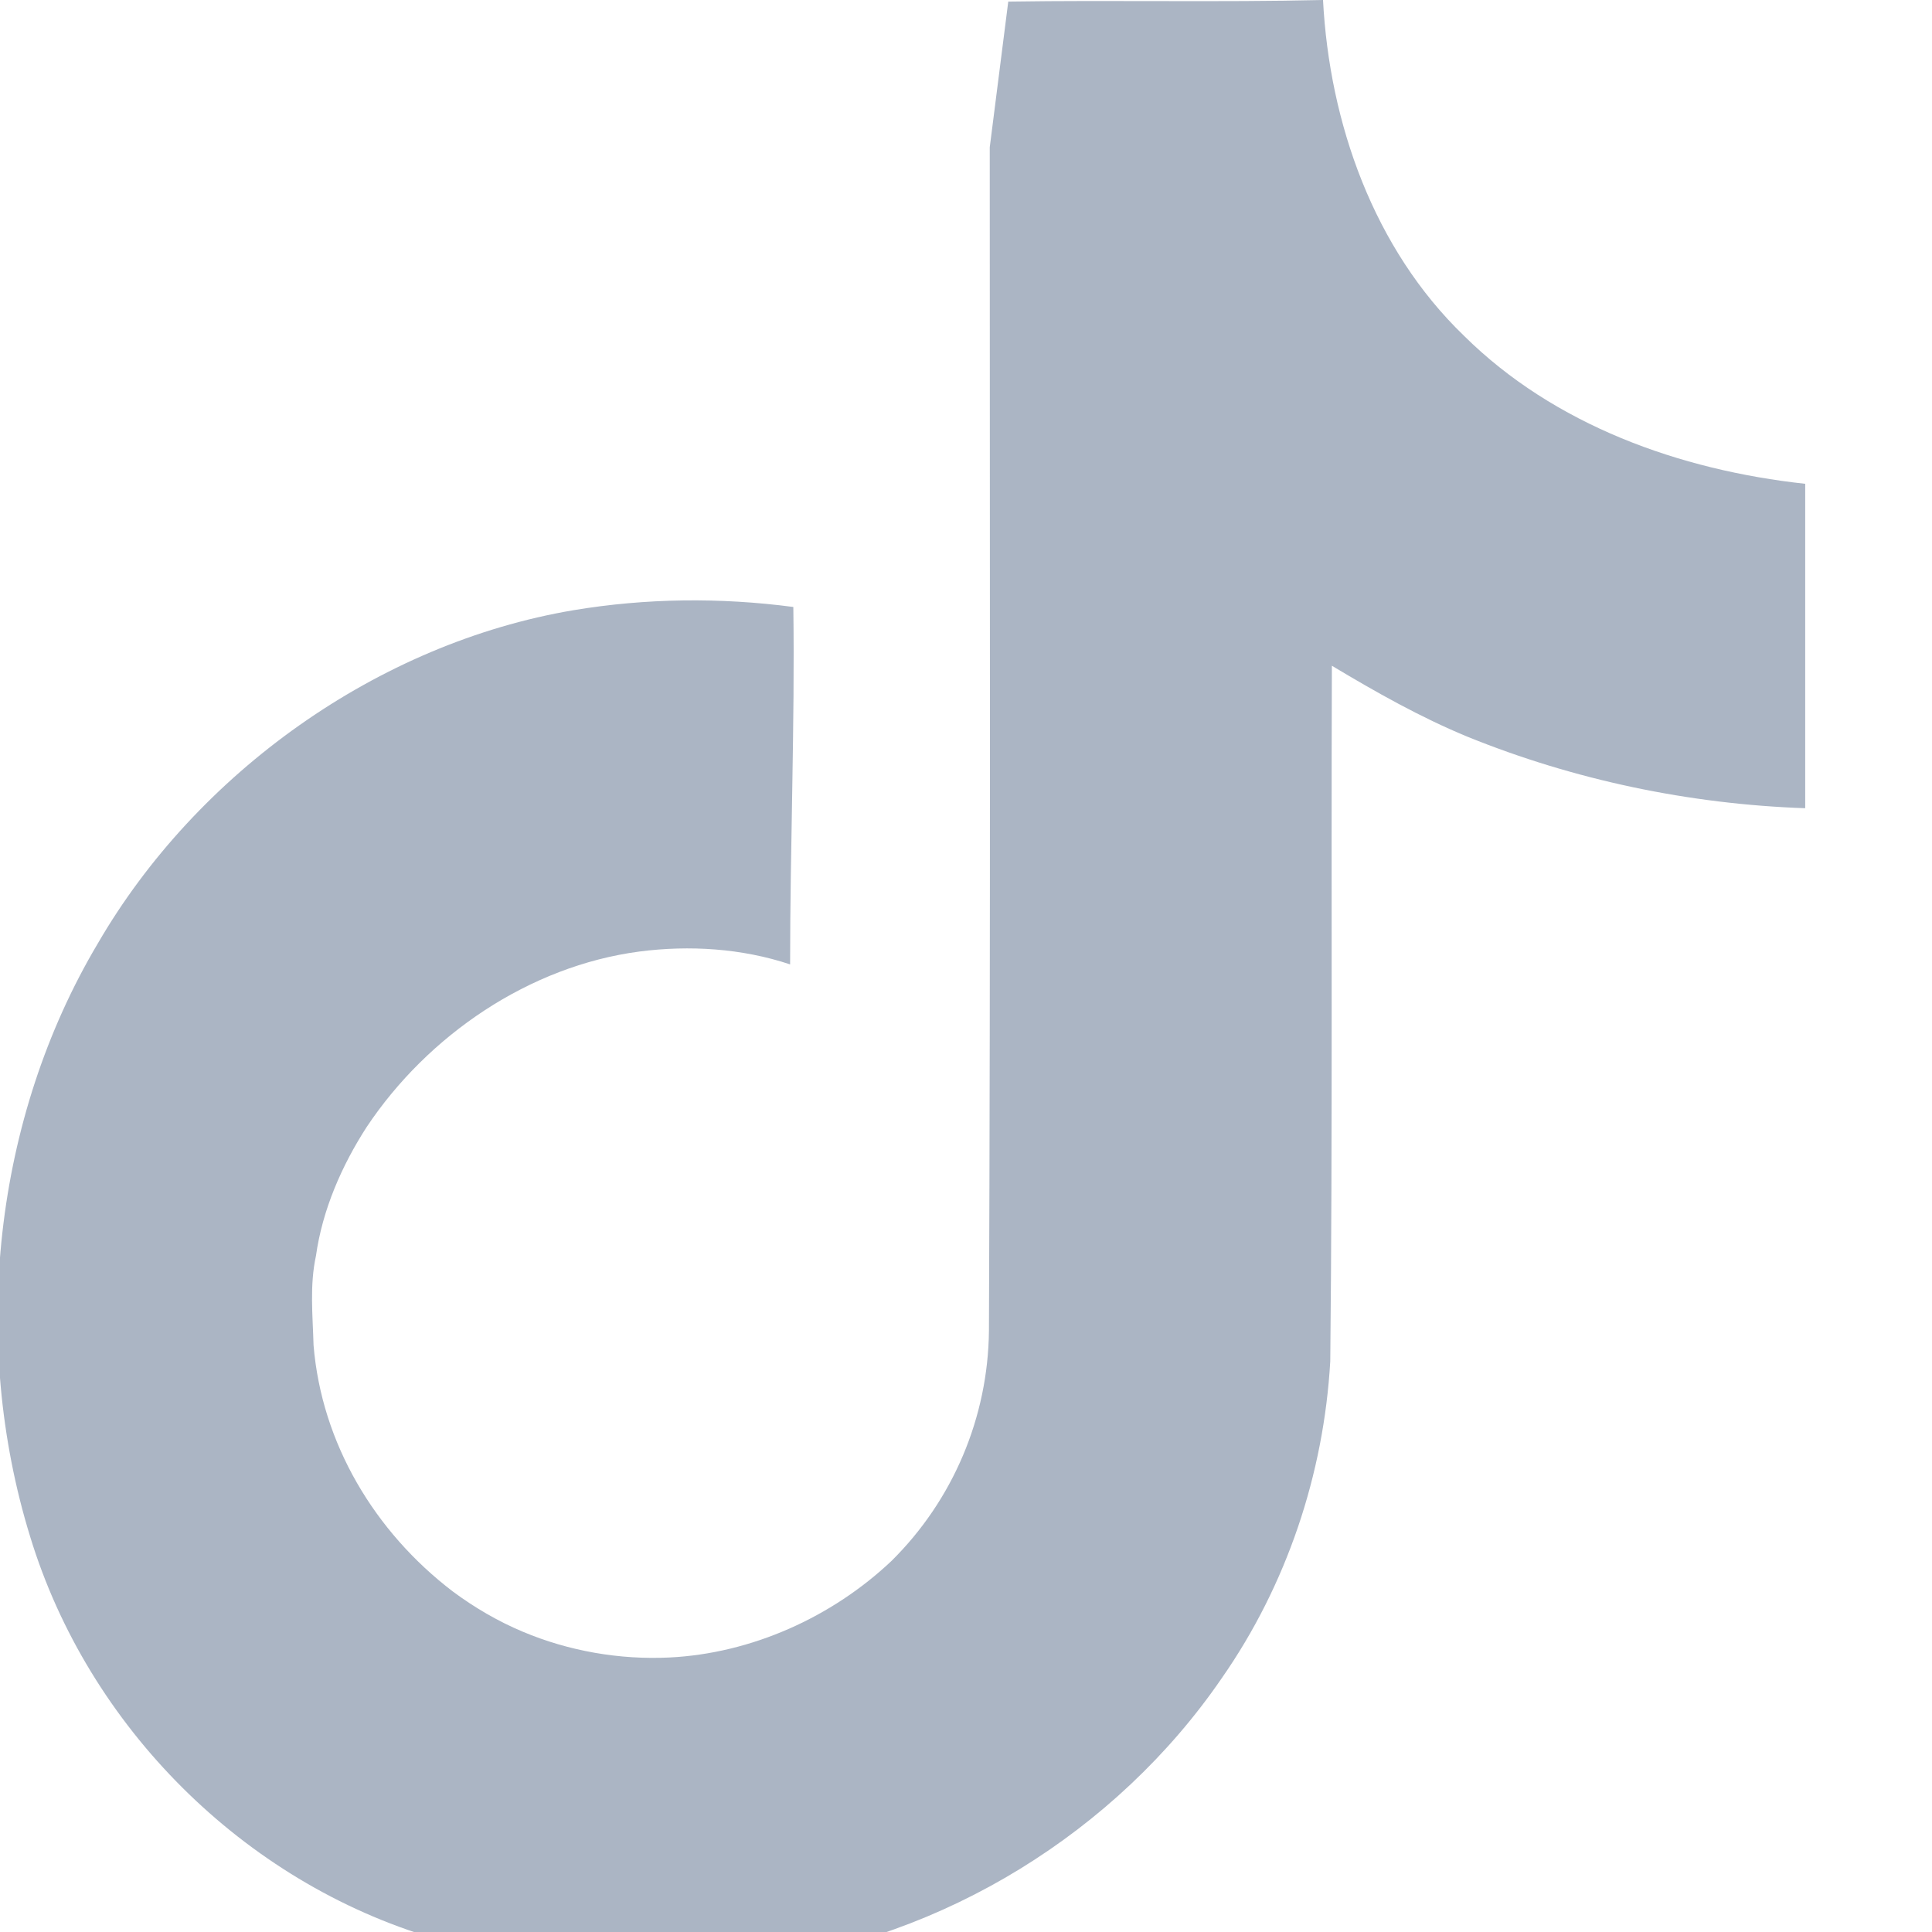
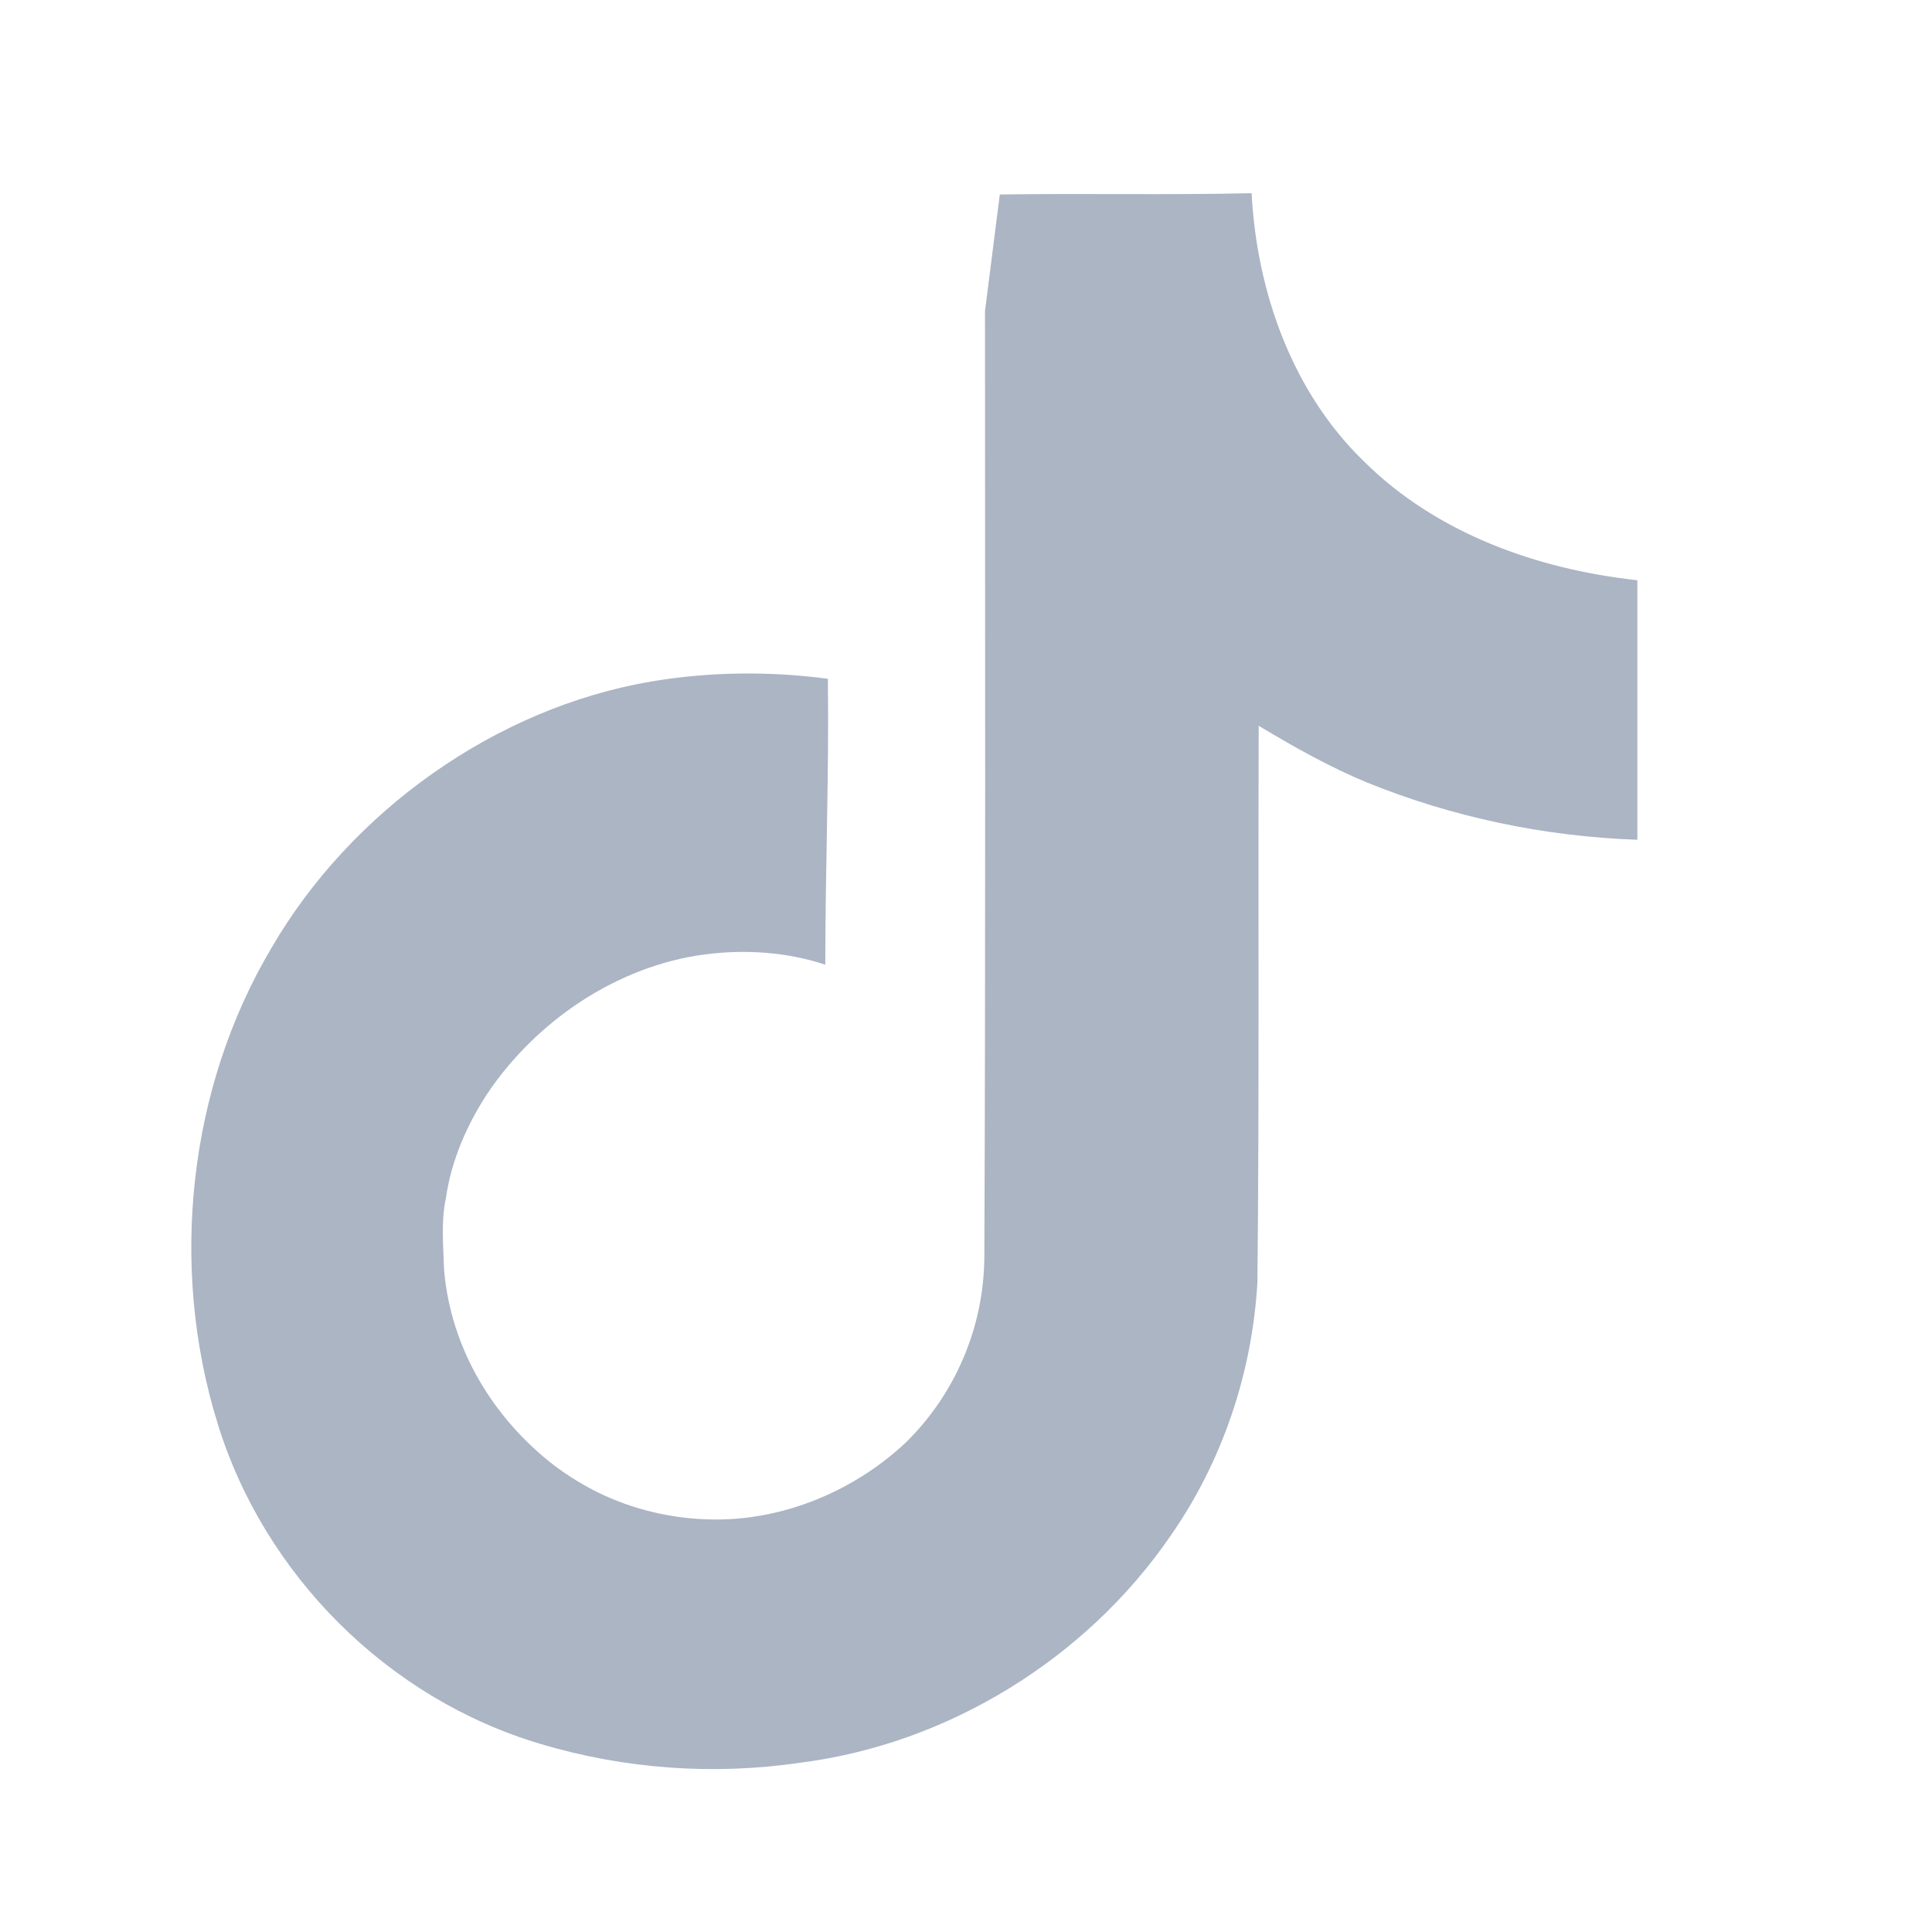
- <svg xmlns="http://www.w3.org/2000/svg" viewBox="0 0 24 24" fill="#ABB5C4">
+ <svg xmlns="http://www.w3.org/2000/svg" viewBox="-3 -3 30 30" fill="#ABB5C4">
  <path d="M12.525.02c1.31-.02 2.61.01 3.91-.02.08 1.53.63 3.09 1.75 4.17 1.12 1.11 2.68 1.67 4.24 1.84v4.03c-1.44-.05-2.87-.35-4.2-.89-.58-.24-1.13-.55-1.68-.88-.01 2.88.01 5.76-.02 8.64-.08 1.4-.54 2.78-1.35 3.94-1.31 1.91-3.46 3.23-5.74 3.52-1.35.2-2.74.1-4.04-.29-2.37-.7-4.3-2.63-5.02-4.99-.75-2.43-.45-5.2.84-7.37 1.23-2.12 3.48-3.73 5.91-4.14.9-.15 1.82-.16 2.73-.04.02 1.48-.04 2.96-.04 4.44-.6-.2-1.25-.24-1.87-.16-1.37.18-2.63 1.04-3.39 2.18-.31.48-.55 1.03-.63 1.6-.08.37-.04.74-.03 1.11.1 1.22.76 2.32 1.73 3.06.27.2.56.37.87.5.57.24 1.2.35 1.82.32 1.02-.05 2.02-.5 2.76-1.2a4.08 4.08 0 0 0 1.21-2.86c.02-4.9.01-9.8.01-14.7z" />
</svg>
